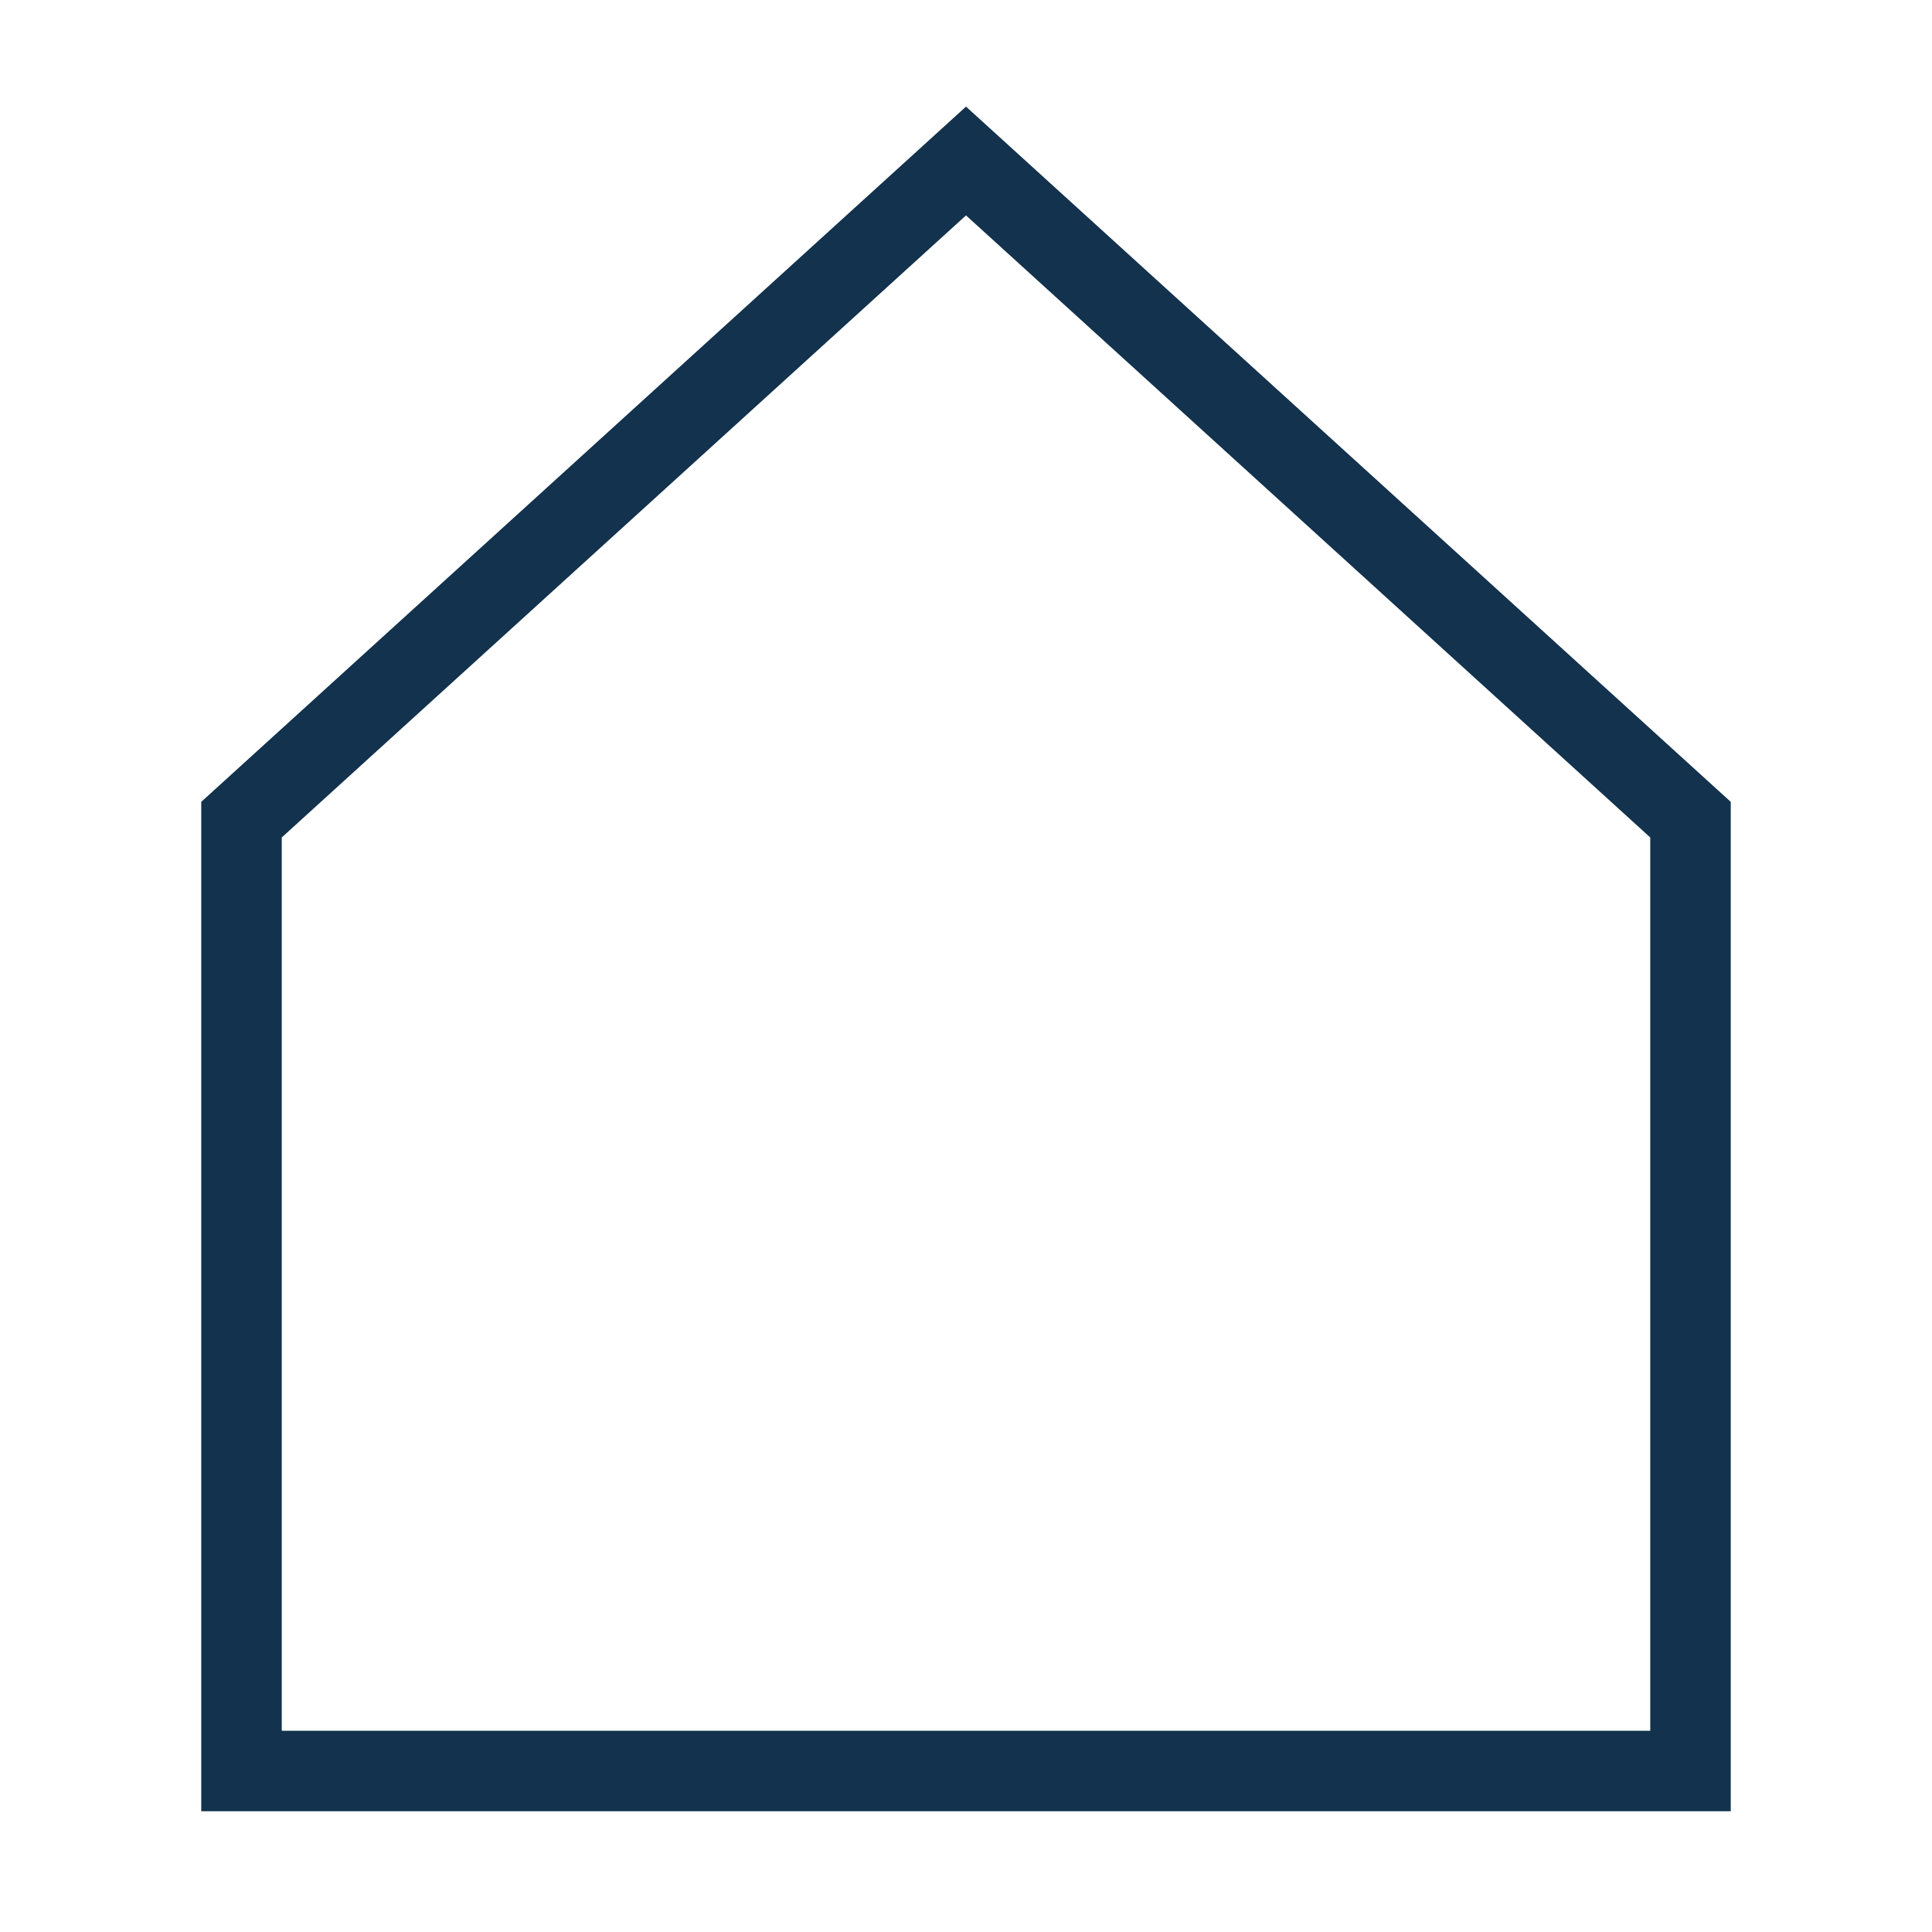
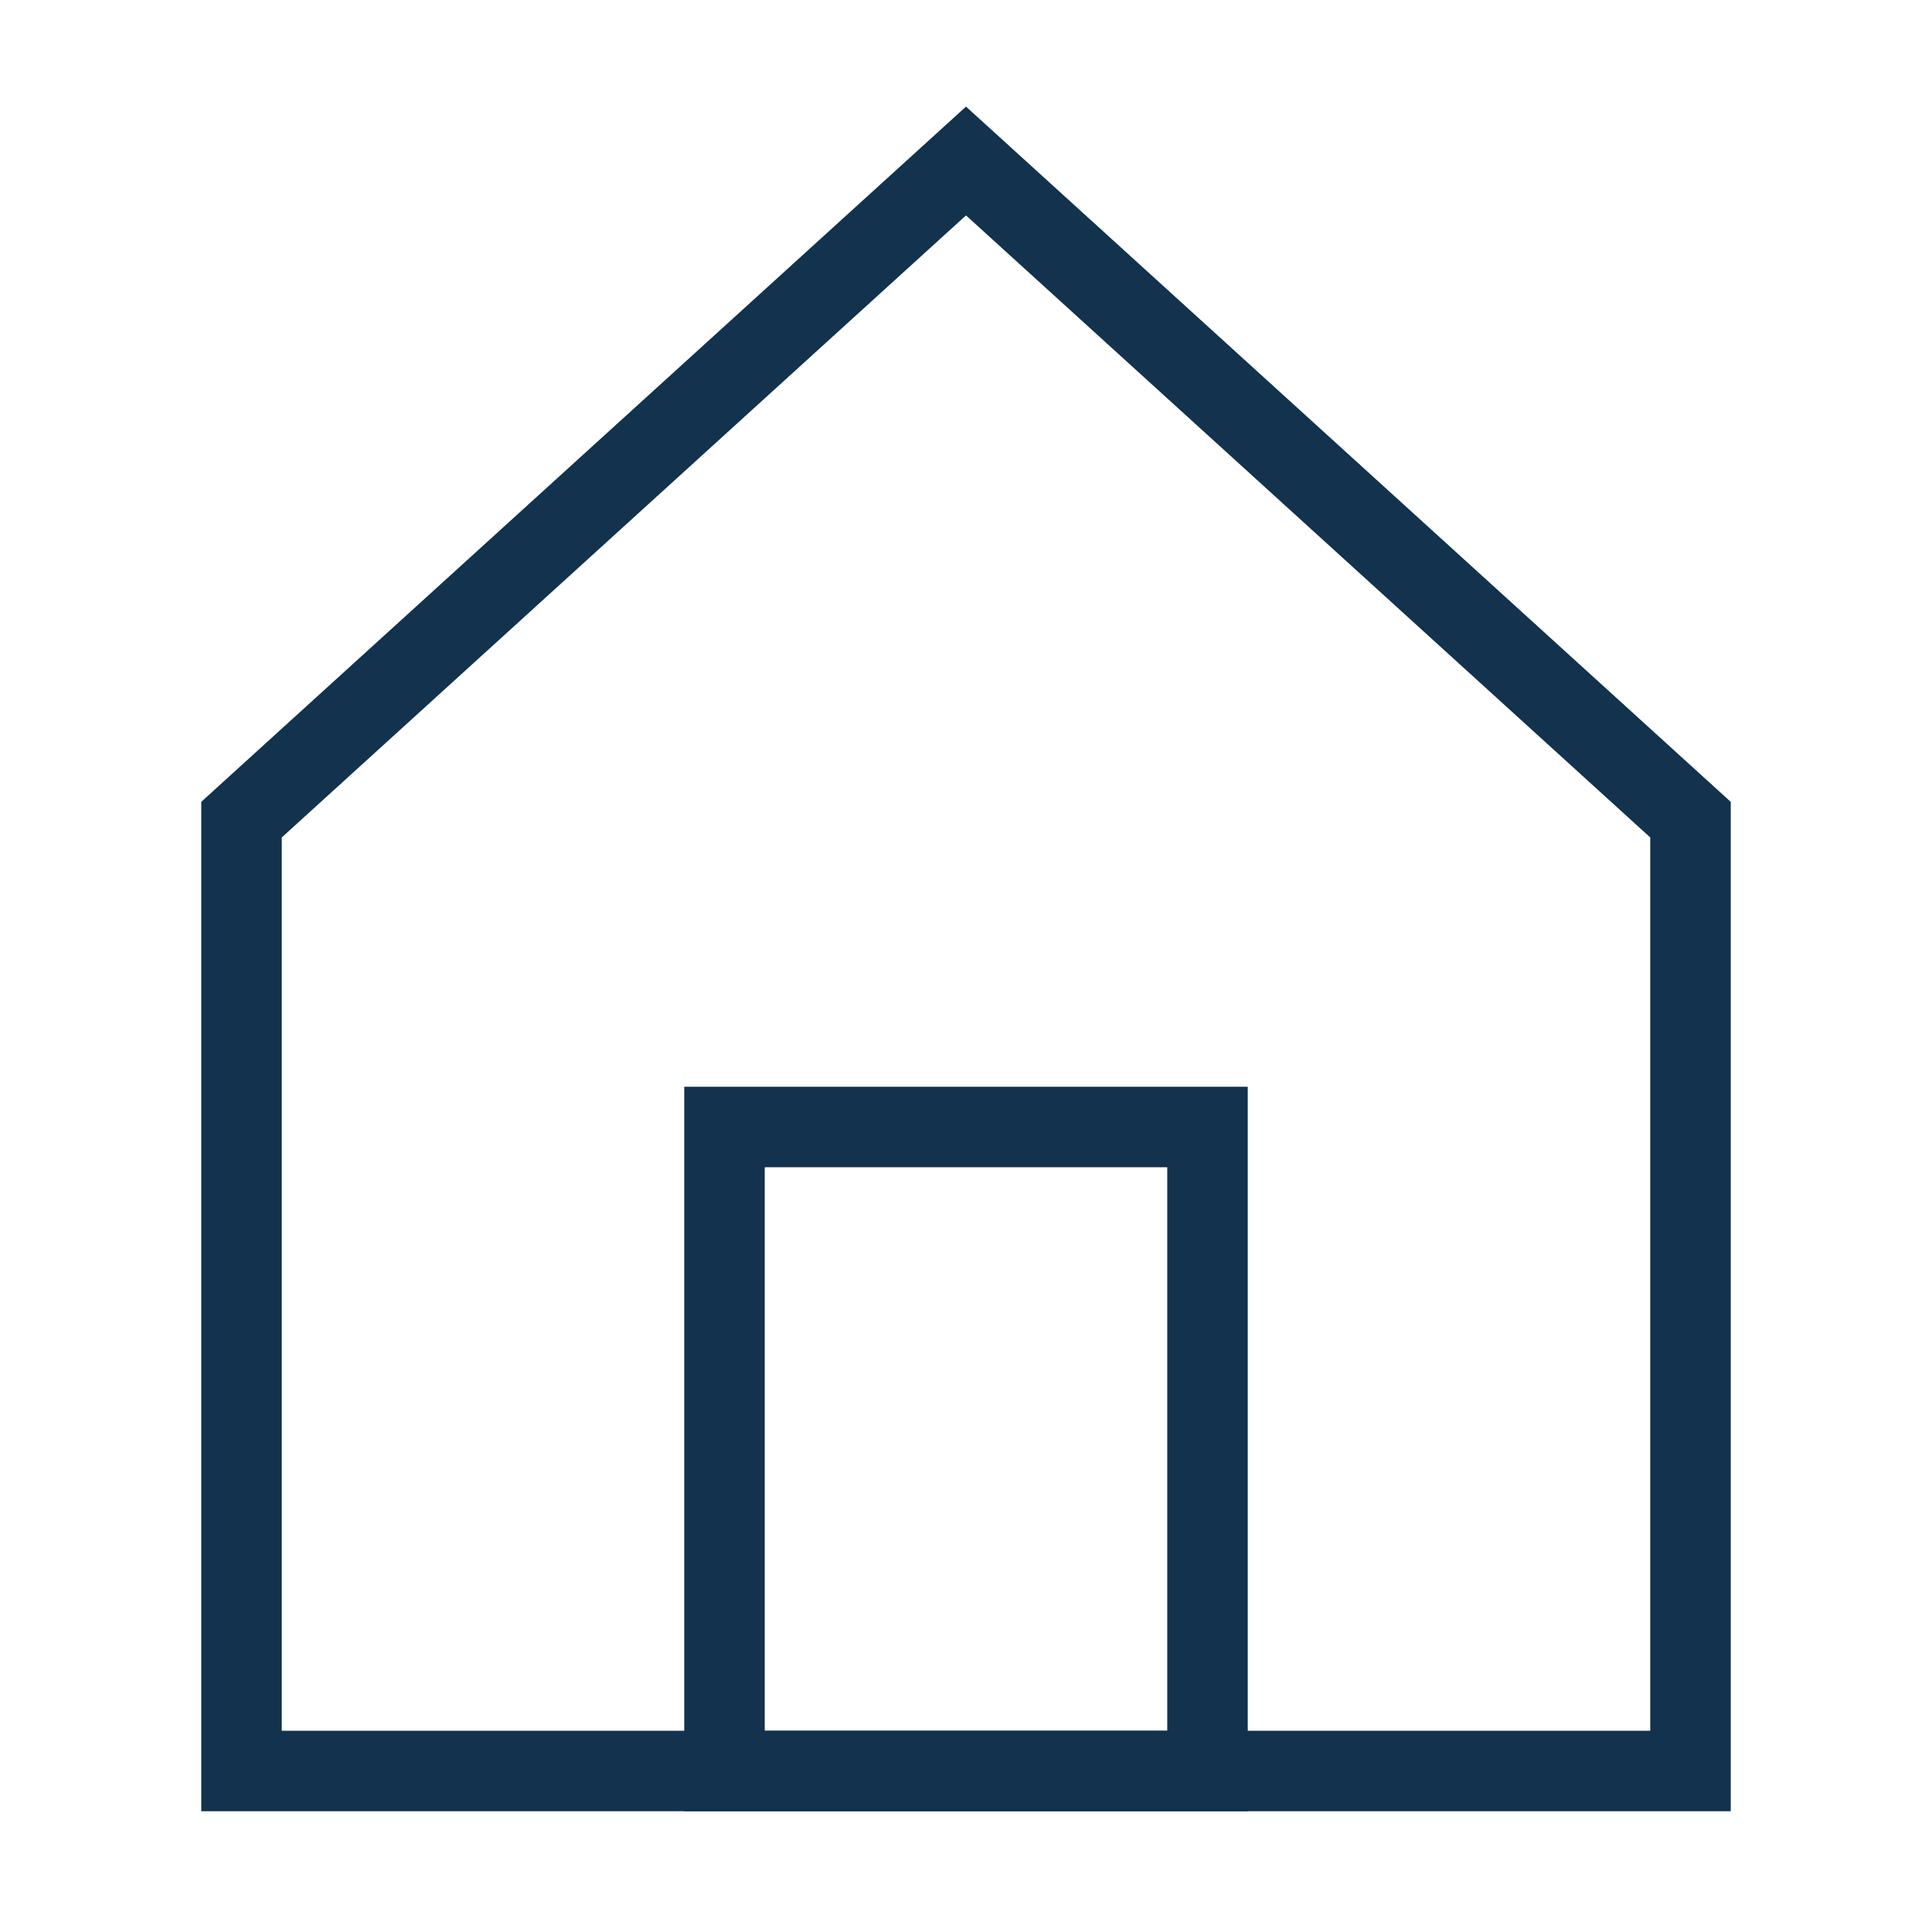
- <svg xmlns="http://www.w3.org/2000/svg" width="40px" height="40px" viewBox="0 0 24 24" role="img" aria-labelledby="homeIconTitle" stroke="#12324d" stroke-width="1" stroke-linecap="square" stroke-linejoin="miter" fill="none" color="#000000">
+ <svg xmlns="http://www.w3.org/2000/svg" width="40px" height="40px" viewBox="0 0 24 24" role="img" aria-labelledby="homeAltIconTitle" stroke="#12324d" stroke-width="1" stroke-linecap="square" stroke-linejoin="miter" fill="none" color="#000000">
  <path d="M3 10.182V22h18V10.182L12 2z" />
+   <rect width="6" height="8" x="9" y="14" />
</svg>
